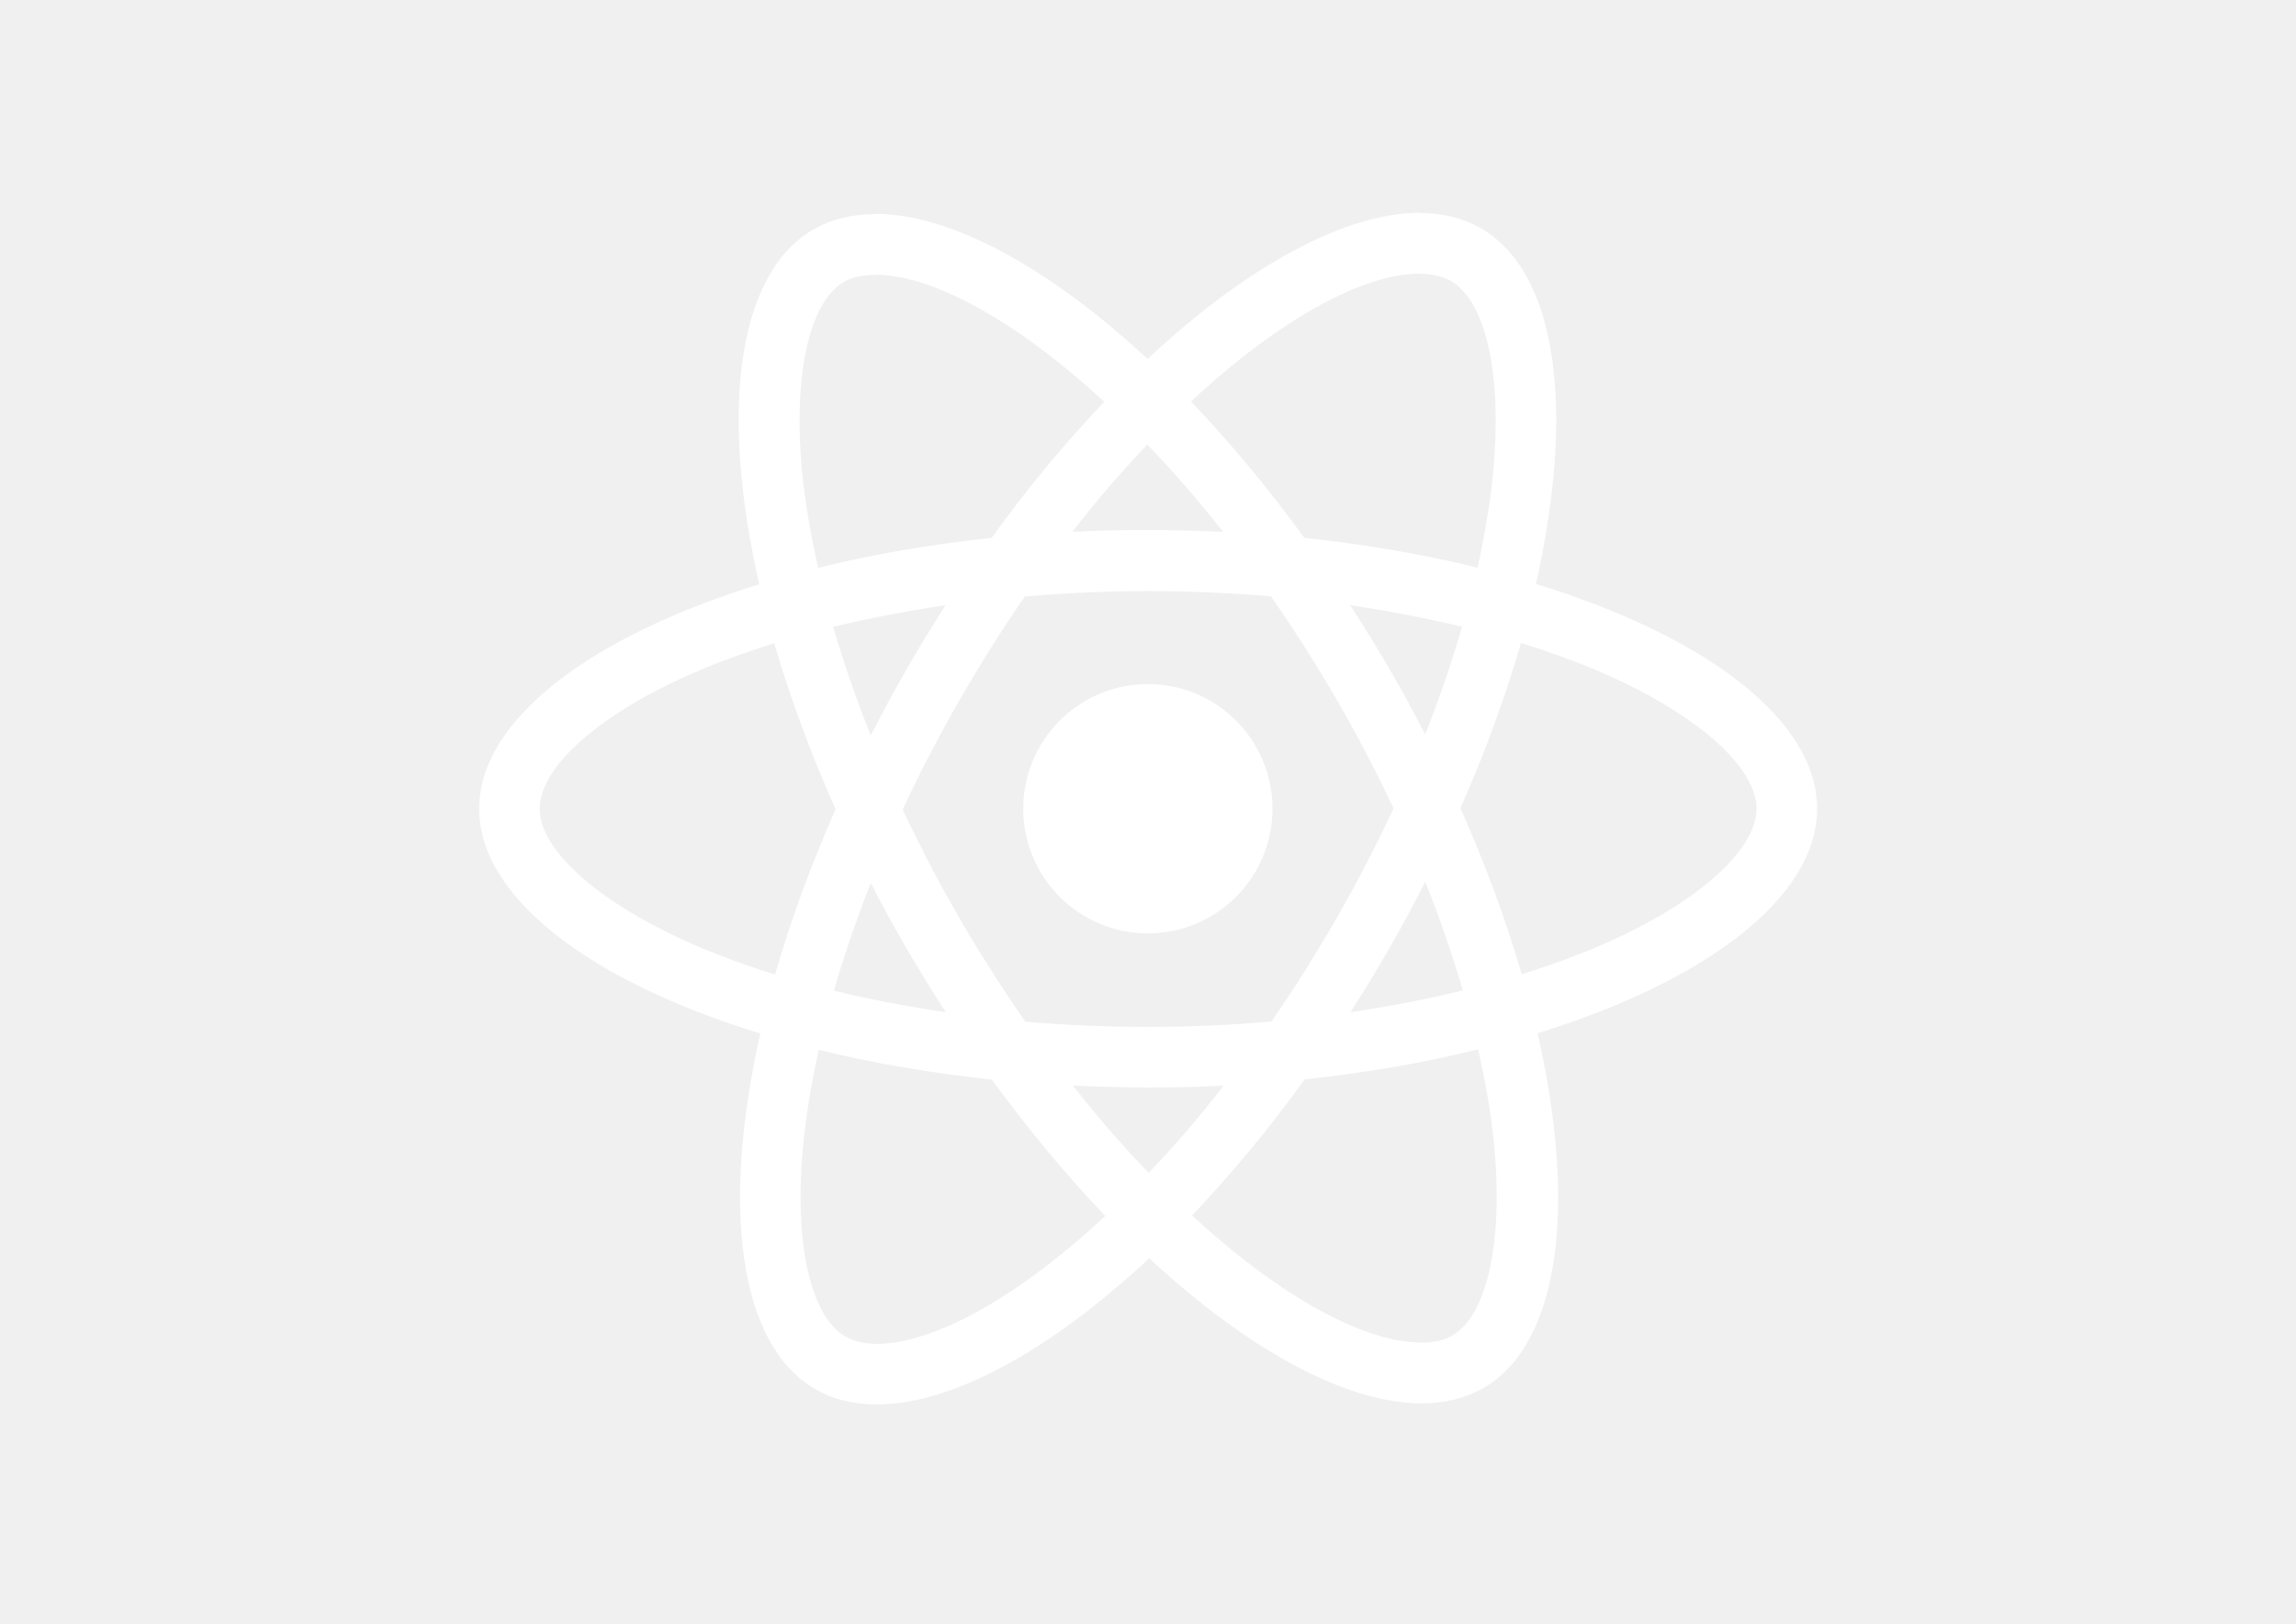
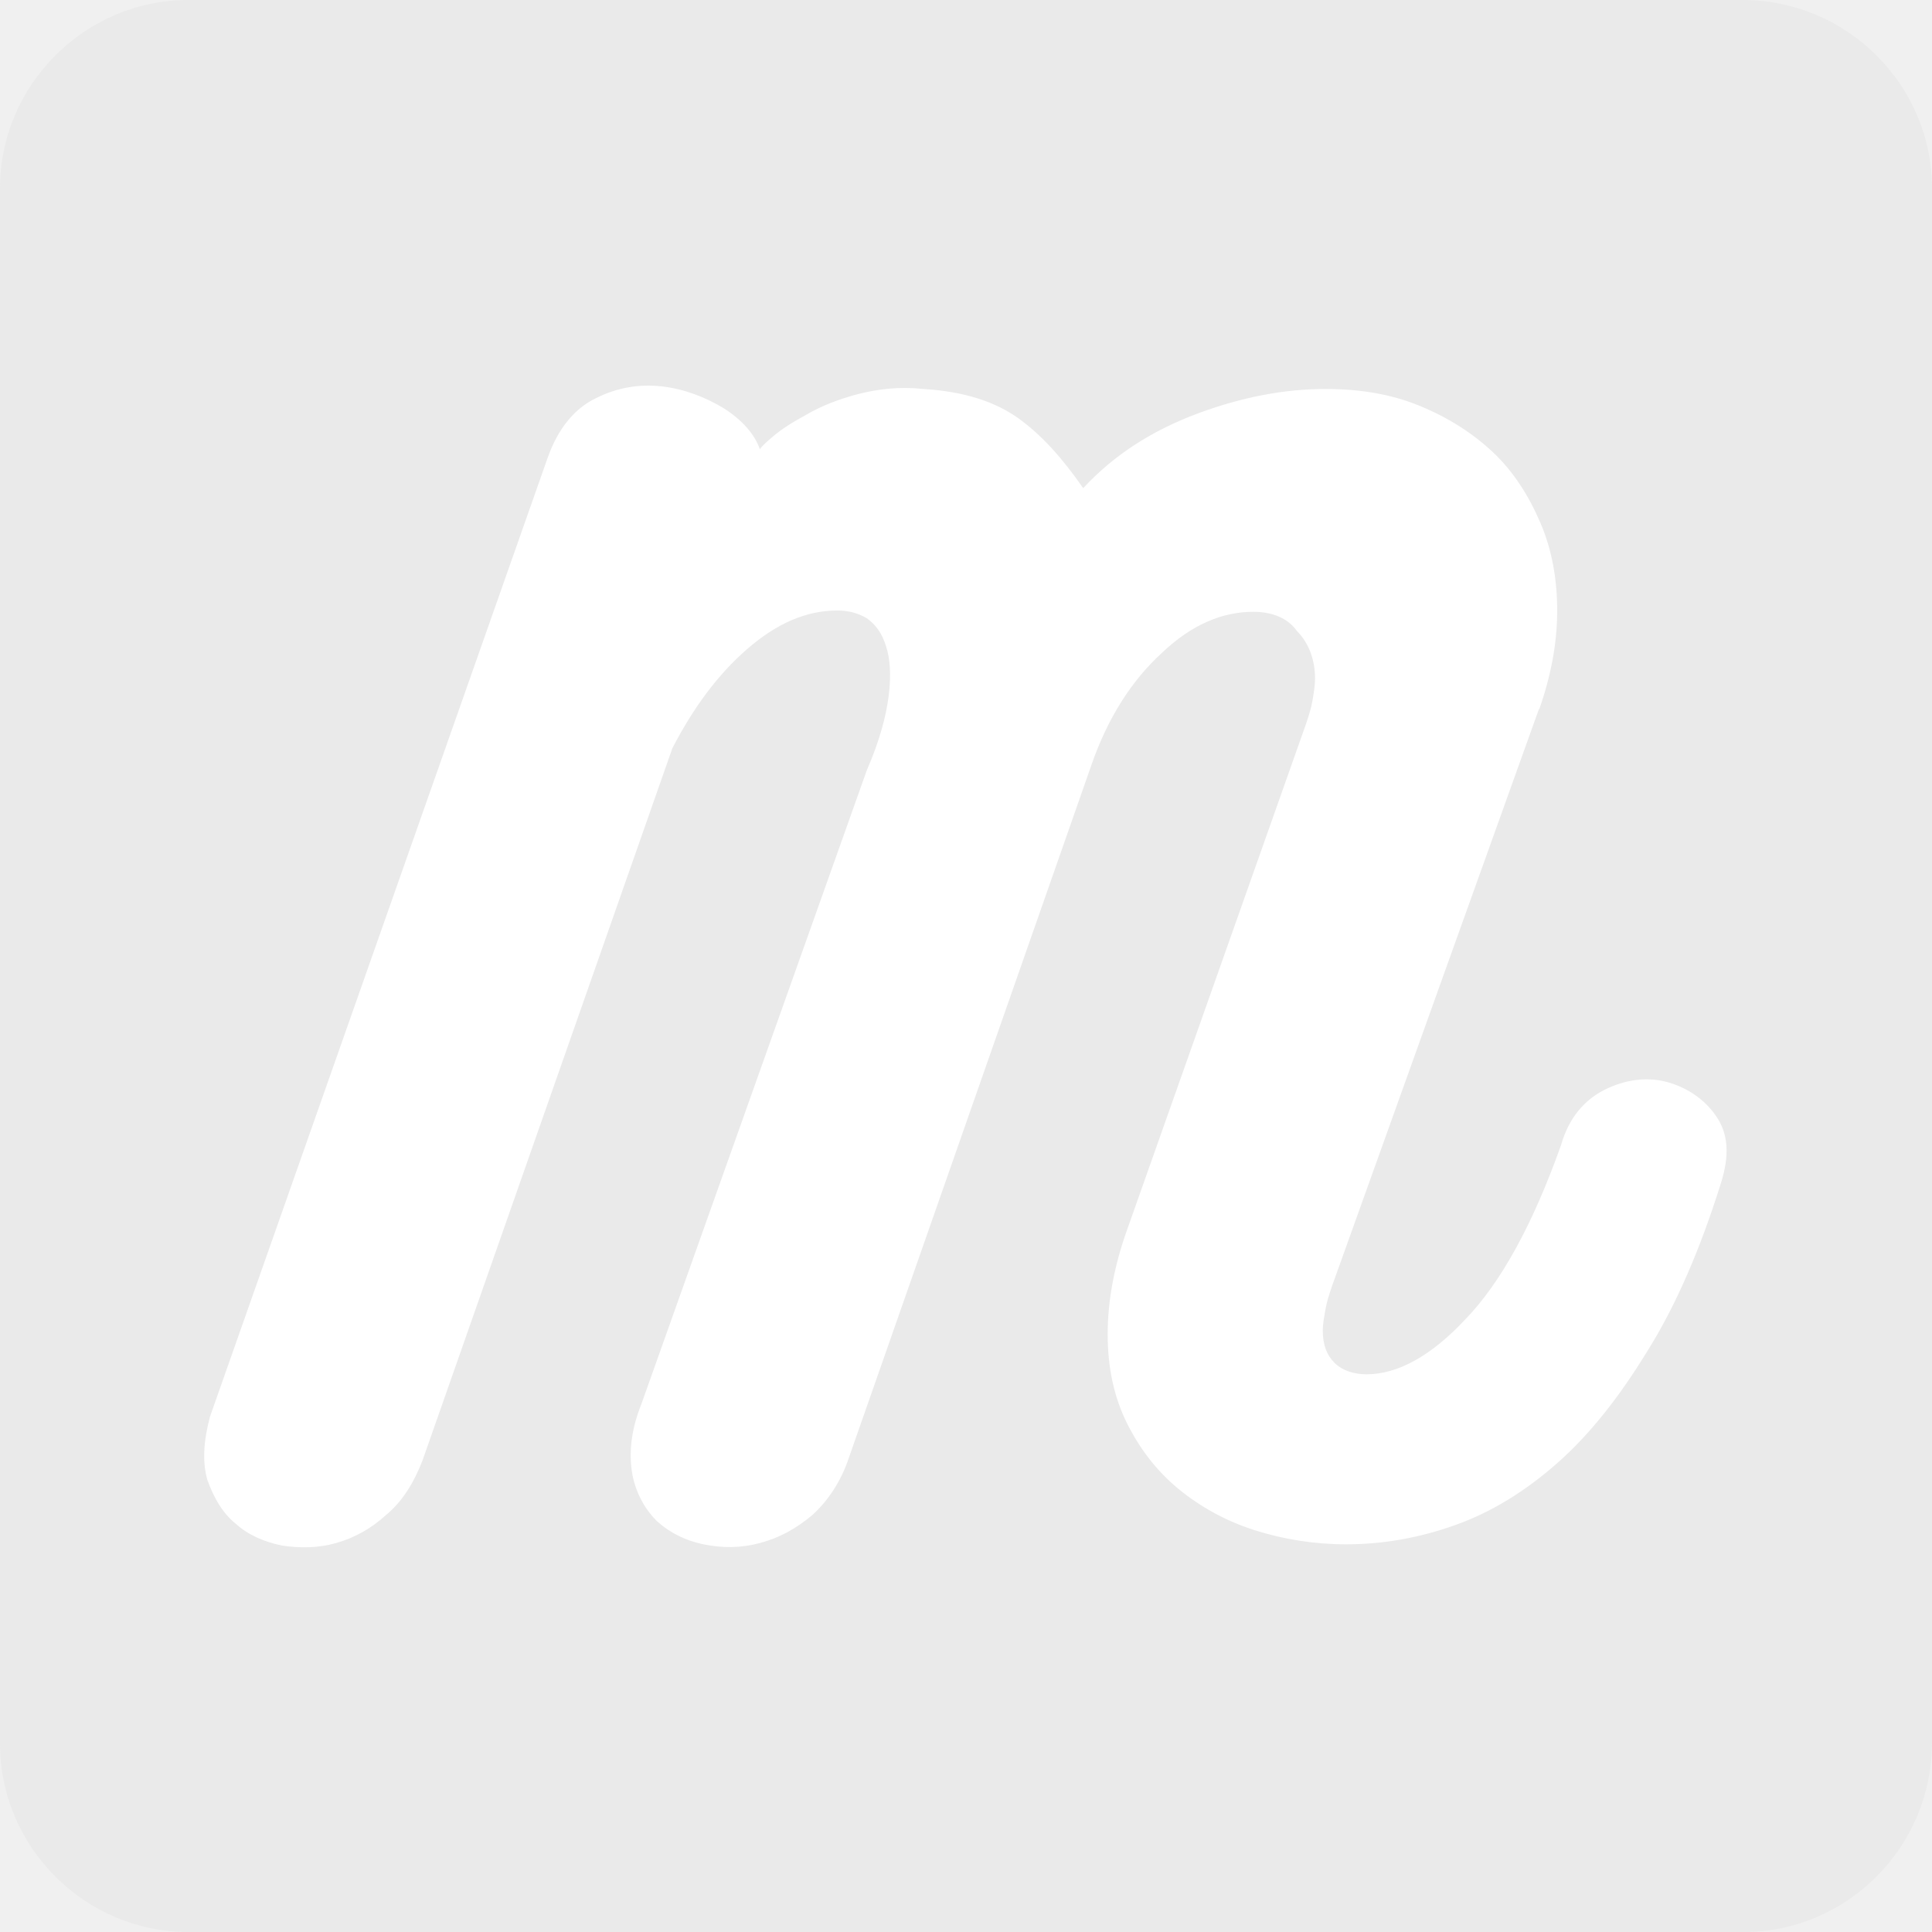
- <svg xmlns="http://www.w3.org/2000/svg" viewBox="0 0 841.9 595.3">
-   <g fill="#FFF">
-     <path d="M666.3 296.5c0-32.5-40.7-63.3-103.1-82.4 14.4-63.6 8-114.2-20.2-130.4-6.5-3.8-14.1-5.6-22.4-5.6v22.3c4.6 0 8.3.9 11.4 2.6 13.6 7.8 19.5 37.5 14.9 75.7-1.1 9.4-2.9 19.3-5.1 29.4-19.6-4.8-41-8.5-63.5-10.9-13.5-18.5-27.5-35.3-41.6-50 32.6-30.3 63.2-46.9 84-46.9V78c-27.5 0-63.5 19.6-99.9 53.6-36.4-33.8-72.4-53.2-99.9-53.2v22.3c20.7 0 51.4 16.5 84 46.6-14 14.7-28 31.4-41.3 49.9-22.6 2.4-44 6.1-63.6 11-2.3-10-4-19.7-5.2-29-4.7-38.2 1.1-67.9 14.6-75.8 3-1.8 6.9-2.6 11.5-2.6V78.5c-8.4 0-16 1.8-22.6 5.6-28.1 16.2-34.4 66.7-19.9 130.1-62.2 19.2-102.7 49.9-102.7 82.3 0 32.5 40.7 63.3 103.1 82.4-14.4 63.6-8 114.2 20.2 130.4 6.5 3.8 14.1 5.6 22.5 5.6 27.5 0 63.5-19.6 99.9-53.6 36.4 33.8 72.4 53.2 99.9 53.2 8.4 0 16-1.8 22.6-5.6 28.1-16.2 34.4-66.7 19.9-130.1 62-19.1 102.5-49.9 102.5-82.3zm-130.2-66.7c-3.7 12.9-8.3 26.2-13.5 39.5-4.1-8-8.4-16-13.1-24-4.6-8-9.5-15.8-14.4-23.4 14.2 2.1 27.9 4.7 41 7.9zm-45.8 106.5c-7.8 13.5-15.8 26.3-24.1 38.2-14.9 1.3-30 2-45.2 2-15.1 0-30.2-.7-45-1.9-8.3-11.9-16.4-24.6-24.2-38-7.6-13.1-14.5-26.4-20.8-39.8 6.2-13.4 13.2-26.8 20.7-39.9 7.8-13.5 15.8-26.3 24.1-38.2 14.9-1.3 30-2 45.2-2 15.1 0 30.2.7 45 1.9 8.3 11.9 16.4 24.6 24.2 38 7.6 13.1 14.5 26.4 20.8 39.8-6.3 13.4-13.2 26.8-20.7 39.9zm32.3-13c5.4 13.4 10 26.8 13.8 39.8-13.1 3.2-26.9 5.9-41.2 8 4.9-7.7 9.8-15.6 14.4-23.7 4.6-8 8.9-16.1 13-24.1zM421.2 430c-9.3-9.6-18.6-20.3-27.8-32 9 .4 18.2.7 27.5.7 9.4 0 18.7-.2 27.8-.7-9 11.7-18.3 22.4-27.5 32zm-74.4-58.9c-14.2-2.1-27.9-4.7-41-7.9 3.7-12.9 8.3-26.2 13.5-39.5 4.1 8 8.4 16 13.1 24 4.7 8 9.5 15.8 14.4 23.4zM420.7 163c9.3 9.6 18.6 20.3 27.8 32-9-.4-18.2-.7-27.5-.7-9.4 0-18.7.2-27.8.7 9-11.7 18.3-22.4 27.5-32zm-74 58.9c-4.9 7.7-9.8 15.6-14.4 23.7-4.6 8-8.9 16-13 24-5.4-13.4-10-26.8-13.8-39.8 13.1-3.1 26.9-5.8 41.2-7.9zm-90.5 125.2c-35.4-15.1-58.3-34.9-58.3-50.6 0-15.7 22.9-35.6 58.3-50.6 8.6-3.7 18-7 27.7-10.1 5.7 19.6 13.2 40 22.5 60.9-9.2 20.8-16.6 41.1-22.2 60.6-9.9-3.1-19.3-6.5-28-10.2zM310 490c-13.6-7.8-19.5-37.5-14.9-75.7 1.1-9.4 2.9-19.3 5.1-29.4 19.6 4.8 41 8.5 63.5 10.9 13.5 18.5 27.5 35.3 41.6 50-32.6 30.3-63.2 46.9-84 46.9-4.5-.1-8.3-1-11.3-2.7zm237.2-76.2c4.7 38.2-1.1 67.9-14.6 75.8-3 1.8-6.9 2.6-11.5 2.6-20.7 0-51.4-16.5-84-46.6 14-14.7 28-31.4 41.3-49.9 22.6-2.4 44-6.1 63.6-11 2.3 10.1 4.1 19.8 5.2 29.1zm38.5-66.7c-8.6 3.7-18 7-27.7 10.1-5.7-19.6-13.2-40-22.5-60.9 9.2-20.8 16.6-41.1 22.2-60.6 9.9 3.1 19.3 6.5 28.1 10.2 35.4 15.1 58.3 34.9 58.3 50.6-.1 15.7-23 35.6-58.4 50.6zM320.8 78.4z" />
-     <circle cx="420.9" cy="296.5" r="45.7" />
-     <path d="M520.5 78.1z" />
+ <svg xmlns="http://www.w3.org/2000/svg" version="1.1" id="Layer_1" x="0px" y="0px" viewBox="0 0 15 15" style="enable-background:new 0 0 15 15;" xml:space="preserve">
+   <style type="text/css">
+ 	.st0{fill:#EAEAEA;}
+ 	.st1{fill:#044656;}
+ 	.st2{fill:#61DAFB;}
+ 	.st3{fill:#FFFFFF;}
+ </style>
+   <path class="st0" d="M13.54,15H1.46C0.66,15,0,14.34,0,13.54V1.46C0,0.66,0.66,0,1.46,0h12.07C14.34,0,15,0.66,15,1.46v12.07  C15,14.34,14.34,15,13.54,15z" />
+   <g>
+     <path class="st1" d="M-6.01,13.16c0.06,0.28-0.15,0.43-0.61,0.46c-0.31,0.01-0.62-0.12-0.94-0.4c-0.27-0.24-0.48-0.62-0.63-1.15   c-0.14-0.49-0.22-1.18-0.25-2.08c-0.03-1.01-0.08-1.7-0.15-2.08c-0.18,0.63-0.48,1.57-0.9,2.81c-0.25,0.68-0.4,1.08-0.46,1.17   c-0.22,0.43-0.5,0.63-0.84,0.59c-0.67-0.15-1.19-0.53-1.55-1.13c-0.24-0.39-0.46-1.01-0.67-1.87c-0.22-0.94-0.41-1.57-0.57-1.89   c-0.6,2.92-1.24,5.11-1.93,6.54c-0.1,0.21-0.39,0.2-0.88-0.04C-16.8,13.91-17,13.63-17,13.27c0-0.13,0.15-0.57,0.44-1.34   c0.13-0.34,0.62-1.95,1.47-4.85c0.29-1.01,0.6-2.78,0.92-5.31c0.03-0.03,0.1-0.18,0.21-0.44c0.07-0.2,0.2-0.29,0.38-0.29   c0.47,0,0.8,0.09,0.99,0.27c0,0.41,0.07,1.06,0.2,1.96c0.13,0.9,0.2,1.58,0.2,2.05c0.13,0.78,0.24,1.57,0.36,2.37   c0.15,0.9,0.43,1.63,0.84,2.2c1.34-3.73,2.2-6.68,2.56-8.85C-8.39,0.82-8.18,0.7-7.81,0.7c0.52,0,0.81,0.17,0.88,0.5   c0.1,0.5,0.15,1.08,0.15,1.74c0,0.21-0.01,0.66-0.04,1.36c-0.01,0.59-0.01,1.06,0,1.43C-6.7,8.69-6.43,11.16-6.01,13.16z" />
+   </g>
+   <g>
+     <path class="st2" d="M-14,10.45c0-0.79-1-1.55-2.52-2.02c0.35-1.56,0.2-2.79-0.49-3.19c-0.16-0.09-0.34-0.14-0.55-0.14v0.55   c0.11,0,0.2,0.02,0.28,0.06c0.33,0.19,0.48,0.92,0.36,1.85c-0.03,0.23-0.07,0.47-0.12,0.72c-0.48-0.12-1-0.21-1.55-0.27   c-0.33-0.45-0.67-0.86-1.02-1.22c0.8-0.74,1.55-1.15,2.05-1.15V5.11c-0.67,0-1.55,0.48-2.44,1.31c-0.89-0.83-1.77-1.3-2.44-1.3   v0.55c0.51,0,1.26,0.4,2.05,1.14c-0.34,0.36-0.68,0.77-1.01,1.22c-0.55,0.06-1.08,0.15-1.56,0.27c-0.06-0.24-0.1-0.48-0.13-0.71   c-0.11-0.93,0.03-1.66,0.36-1.85c0.07-0.04,0.17-0.06,0.28-0.06V5.12c-0.21,0-0.39,0.04-0.55,0.14c-0.69,0.4-0.84,1.63-0.49,3.18   C-25.01,8.91-26,9.66-26,10.45c0,0.79,1,1.55,2.52,2.02c-0.35,1.56-0.2,2.79,0.49,3.19c0.16,0.09,0.34,0.14,0.55,0.14   c0.67,0,1.55-0.48,2.44-1.31c0.89,0.83,1.77,1.3,2.44,1.3c0.21,0,0.39-0.04,0.55-0.14c0.69-0.4,0.84-1.63,0.49-3.18   C-14.99,12-14,11.24-14,10.45L-14,10.45z M-17.18,8.82c-0.09,0.32-0.2,0.64-0.33,0.97c-0.1-0.2-0.21-0.39-0.32-0.59   c-0.11-0.2-0.23-0.39-0.35-0.57C-17.84,8.68-17.51,8.74-17.18,8.82L-17.18,8.82z M-18.3,11.42c-0.19,0.33-0.39,0.64-0.59,0.93   c-0.36,0.03-0.73,0.05-1.11,0.05c-0.37,0-0.74-0.02-1.1-0.05c-0.2-0.29-0.4-0.6-0.59-0.93c-0.19-0.32-0.35-0.65-0.51-0.97   c0.15-0.33,0.32-0.66,0.51-0.98c0.19-0.33,0.39-0.64,0.59-0.93C-20.74,8.52-20.37,8.5-20,8.5c0.37,0,0.74,0.02,1.1,0.05   c0.2,0.29,0.4,0.6,0.59,0.93c0.19,0.32,0.35,0.65,0.51,0.97C-17.95,10.78-18.12,11.1-18.3,11.42L-18.3,11.42z M-17.51,11.11   c0.13,0.33,0.24,0.66,0.34,0.97c-0.32,0.08-0.66,0.14-1.01,0.2c0.12-0.19,0.24-0.38,0.35-0.58C-17.72,11.5-17.62,11.3-17.51,11.11   L-17.51,11.11z M-20,13.72c-0.23-0.23-0.45-0.5-0.68-0.78c0.22,0.01,0.45,0.02,0.67,0.02c0.23,0,0.46,0,0.68-0.02   C-19.54,13.22-19.77,13.48-20,13.72z M-21.81,12.28c-0.35-0.05-0.68-0.11-1-0.19c0.09-0.32,0.2-0.64,0.33-0.97   c0.1,0.2,0.21,0.39,0.32,0.59C-22.05,11.9-21.93,12.09-21.81,12.28z M-20.01,7.19c0.23,0.23,0.45,0.5,0.68,0.78   c-0.22-0.01-0.45-0.02-0.67-0.02c-0.23,0-0.46,0-0.68,0.02C-20.46,7.68-20.23,7.42-20.01,7.19z M-21.82,8.63   c-0.12,0.19-0.24,0.38-0.35,0.58c-0.11,0.2-0.22,0.39-0.32,0.59c-0.13-0.33-0.24-0.66-0.34-0.97C-22.5,8.74-22.17,8.68-21.82,8.63   L-21.82,8.63z M-24.03,11.69c-0.87-0.37-1.43-0.85-1.43-1.24s0.56-0.87,1.43-1.24c0.21-0.09,0.44-0.17,0.68-0.25   c0.14,0.48,0.32,0.98,0.55,1.49c-0.23,0.51-0.41,1.01-0.54,1.48C-23.59,11.86-23.82,11.78-24.03,11.69L-24.03,11.69z M-22.71,15.18   c-0.33-0.19-0.48-0.92-0.36-1.85c0.03-0.23,0.07-0.47,0.12-0.72c0.48,0.12,1,0.21,1.55,0.27c0.33,0.45,0.67,0.86,1.02,1.22   c-0.8,0.74-1.55,1.15-2.05,1.15C-22.55,15.25-22.64,15.23-22.71,15.18L-22.71,15.18z M-16.91,13.32c0.11,0.93-0.03,1.66-0.36,1.85   c-0.07,0.04-0.17,0.06-0.28,0.06c-0.51,0-1.26-0.4-2.05-1.14c0.34-0.36,0.68-0.77,1.01-1.22c0.55-0.06,1.08-0.15,1.56-0.27   C-16.98,12.86-16.94,13.09-16.91,13.32z M-15.97,11.69c-0.21,0.09-0.44,0.17-0.68,0.25c-0.14-0.48-0.32-0.98-0.55-1.49   c0.23-0.51,0.41-1.01,0.54-1.48c0.24,0.08,0.47,0.16,0.69,0.25c0.87,0.37,1.43,0.85,1.43,1.24   C-14.55,10.84-15.11,11.32-15.97,11.69L-15.97,11.69z" />
+     <circle class="st2" cx="-20" cy="10.45" r="1.12" />
+     <path class="st2" d="M-17.57,5.11" />
+   </g>
+   <g>
+     <path class="st3" d="M12.12,8.89c0.06-0.21,0.18-0.35,0.34-0.43c0.16-0.08,0.33-0.1,0.48-0.06s0.29,0.13,0.38,0.26   c0.1,0.14,0.11,0.31,0.04,0.53c-0.16,0.51-0.35,0.95-0.57,1.3c-0.22,0.36-0.45,0.65-0.7,0.87c-0.25,0.22-0.51,0.38-0.79,0.48   c-0.28,0.1-0.56,0.15-0.85,0.15c-0.25,0-0.49-0.04-0.71-0.11c-0.22-0.07-0.42-0.18-0.59-0.32c-0.17-0.14-0.3-0.31-0.4-0.51   c-0.1-0.2-0.15-0.43-0.15-0.69s0.05-0.53,0.15-0.81l1.39-3.93c0.02-0.06,0.04-0.12,0.05-0.18c0.01-0.06,0.02-0.12,0.02-0.17   c0-0.15-0.05-0.28-0.14-0.37C10,4.8,9.88,4.75,9.73,4.75c-0.24,0-0.48,0.1-0.71,0.32C8.79,5.28,8.6,5.57,8.47,5.95l-1.88,5.37   c-0.06,0.18-0.16,0.33-0.28,0.44c-0.13,0.11-0.26,0.18-0.41,0.22s-0.29,0.04-0.44,0.01c-0.14-0.03-0.26-0.09-0.36-0.18   c-0.09-0.09-0.16-0.21-0.19-0.36C4.88,11.28,4.9,11.1,4.98,10.9l1.75-4.92C6.83,5.75,6.88,5.56,6.9,5.4s0.01-0.29-0.02-0.38   C6.85,4.92,6.8,4.85,6.73,4.8C6.66,4.76,6.59,4.74,6.5,4.74c-0.24,0-0.47,0.1-0.7,0.3S5.38,5.5,5.22,5.81l-1.94,5.53   C3.21,11.52,3.12,11.66,3,11.76c-0.12,0.11-0.25,0.18-0.39,0.22c-0.14,0.04-0.28,0.04-0.42,0.02c-0.14-0.03-0.26-0.08-0.36-0.17   c-0.1-0.08-0.17-0.2-0.22-0.34c-0.04-0.14-0.03-0.3,0.02-0.49l2.62-7.44c0.08-0.23,0.21-0.39,0.38-0.47C4.79,3.01,4.96,2.98,5.14,3   c0.17,0.02,0.33,0.08,0.48,0.17c0.14,0.09,0.24,0.2,0.28,0.32C5.9,3.48,5.94,3.44,6,3.39c0.07-0.06,0.15-0.11,0.26-0.17   C6.38,3.15,6.51,3.1,6.66,3.06C6.82,3.02,6.98,3,7.17,3.02c0.32,0.02,0.56,0.1,0.74,0.23c0.18,0.13,0.34,0.31,0.5,0.54   c0.24-0.26,0.54-0.45,0.89-0.58c0.35-0.13,0.68-0.19,0.99-0.19c0.27,0,0.51,0.04,0.73,0.13s0.41,0.21,0.57,0.36   c0.16,0.15,0.28,0.34,0.37,0.55c0.09,0.21,0.13,0.44,0.13,0.68c0,0.26-0.05,0.51-0.14,0.77V5.5l-1.61,4.49   c-0.02,0.06-0.04,0.12-0.05,0.18c-0.01,0.06-0.02,0.11-0.02,0.16c0,0.11,0.03,0.19,0.09,0.25c0.06,0.06,0.15,0.09,0.25,0.09   c0.24,0,0.5-0.14,0.77-0.43C11.65,9.96,11.9,9.51,12.12,8.89z" />
  </g>
</svg>
